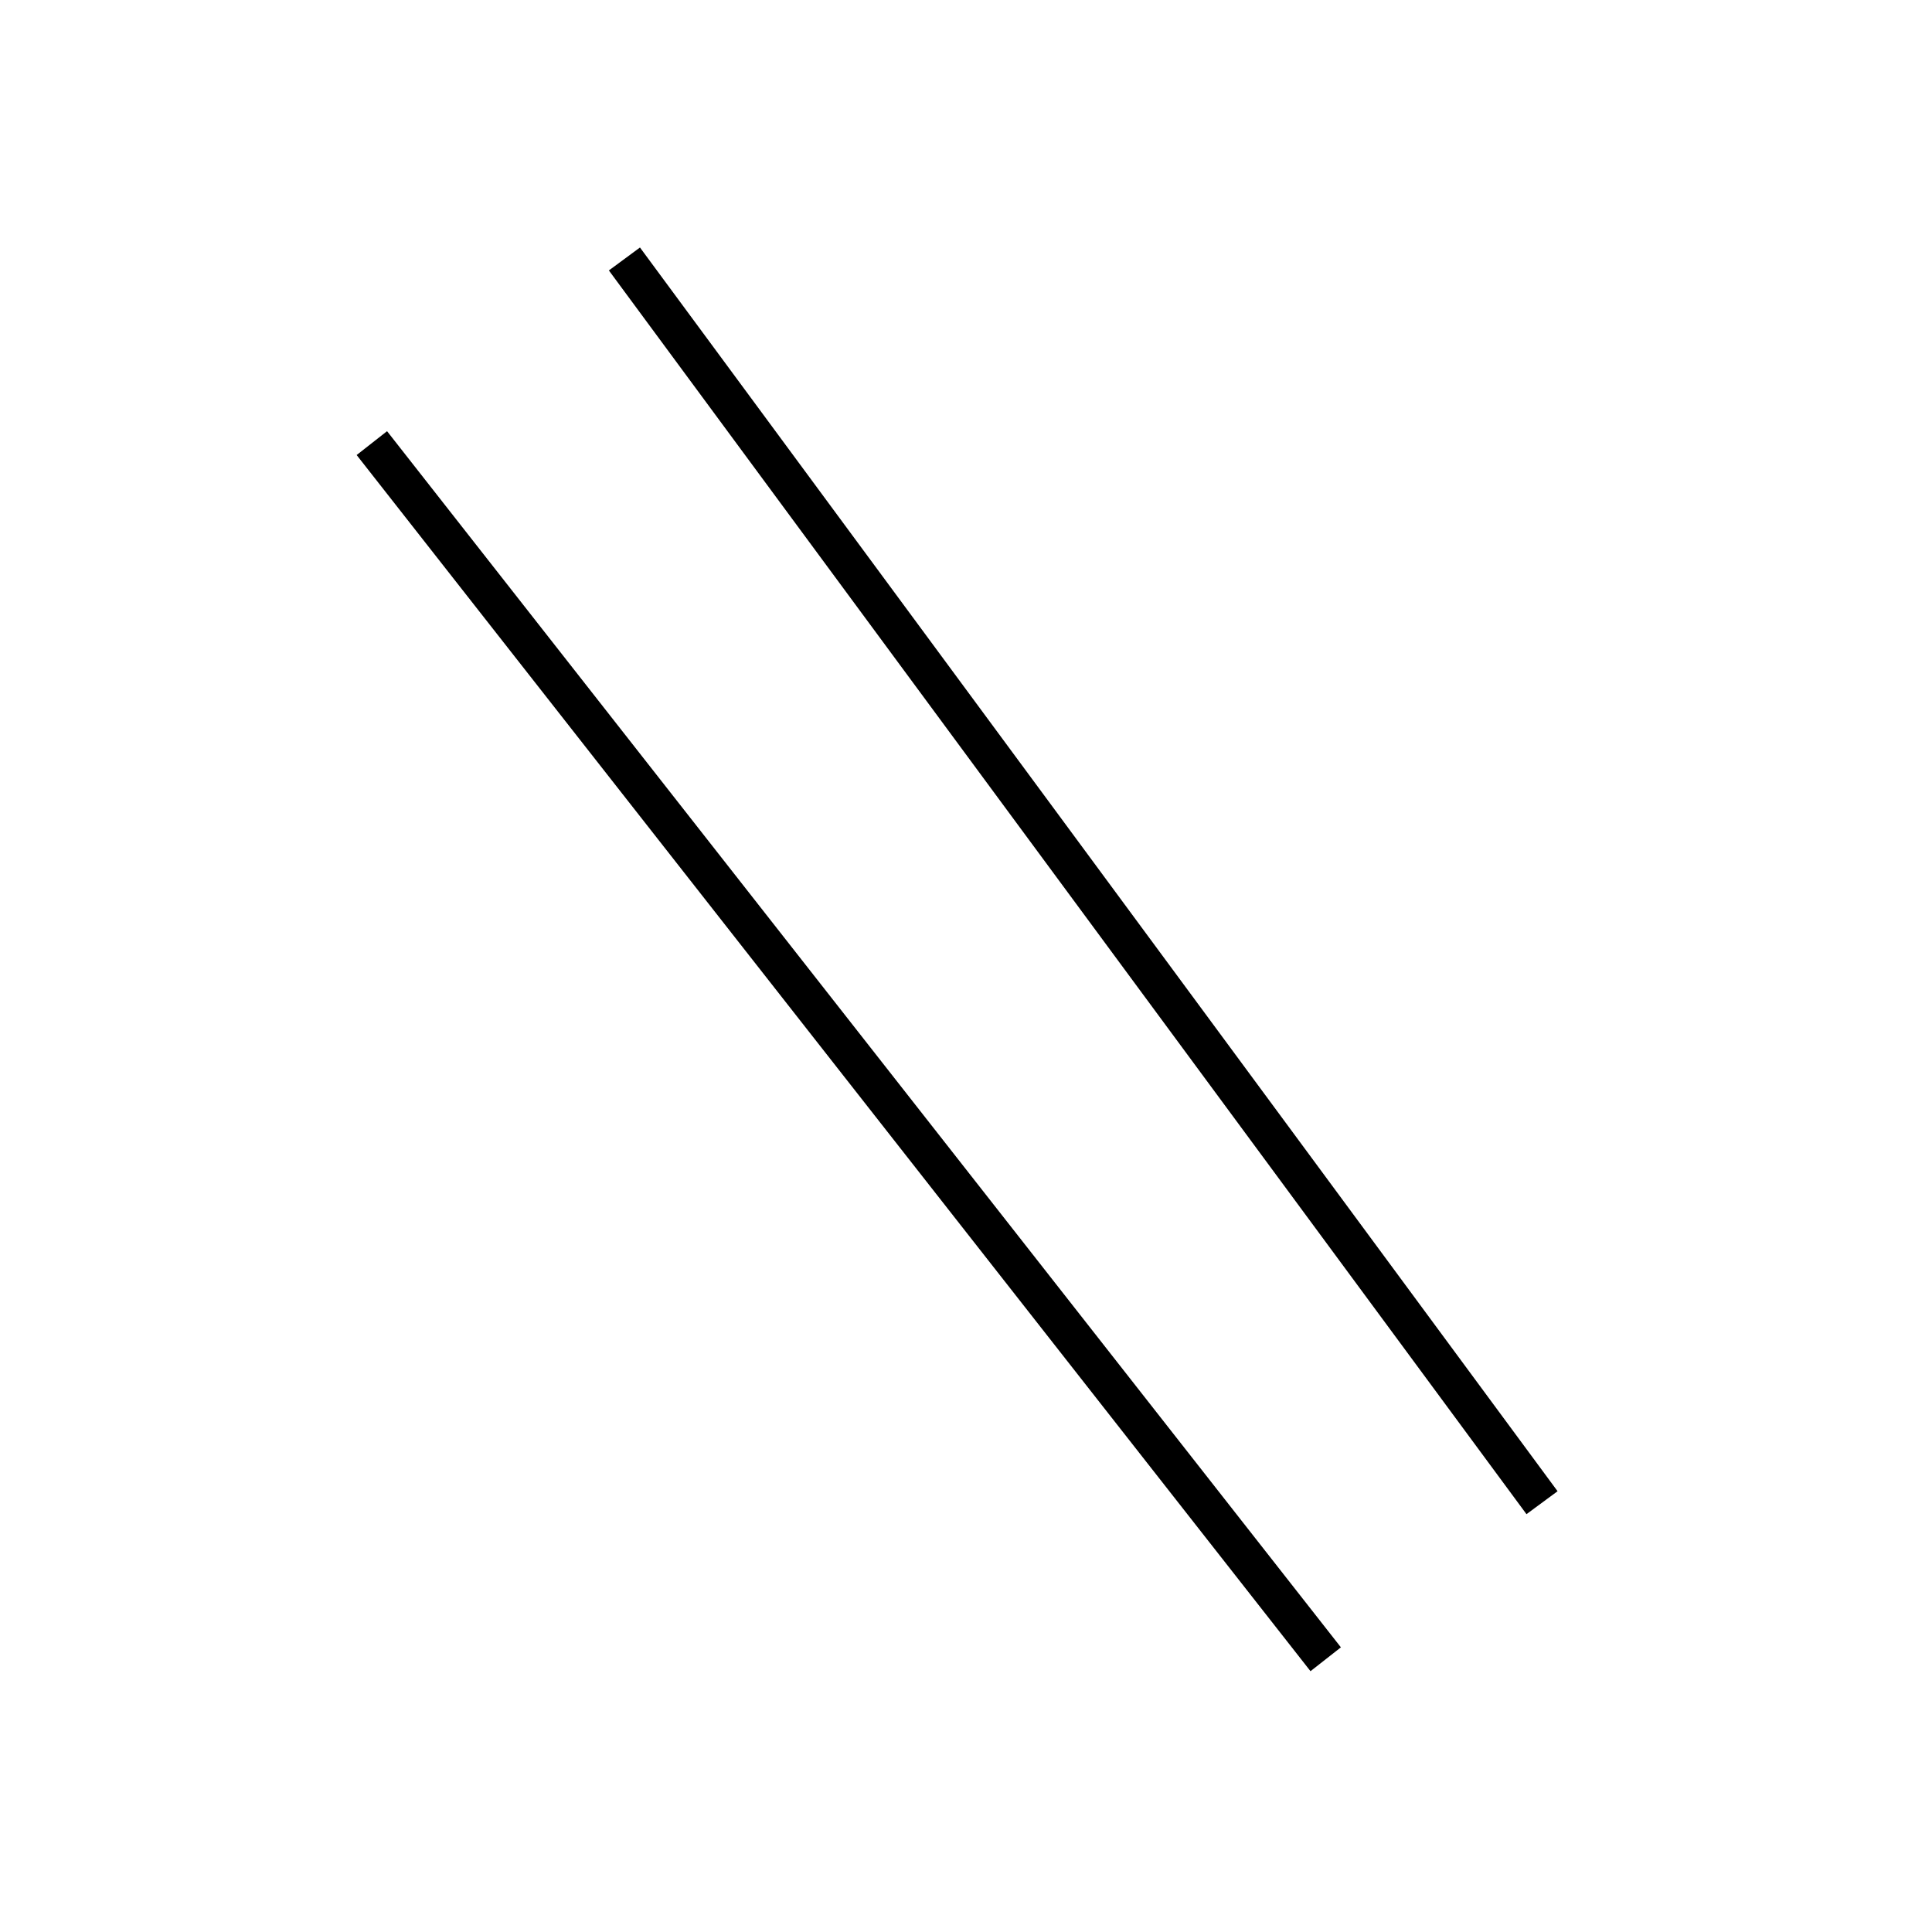
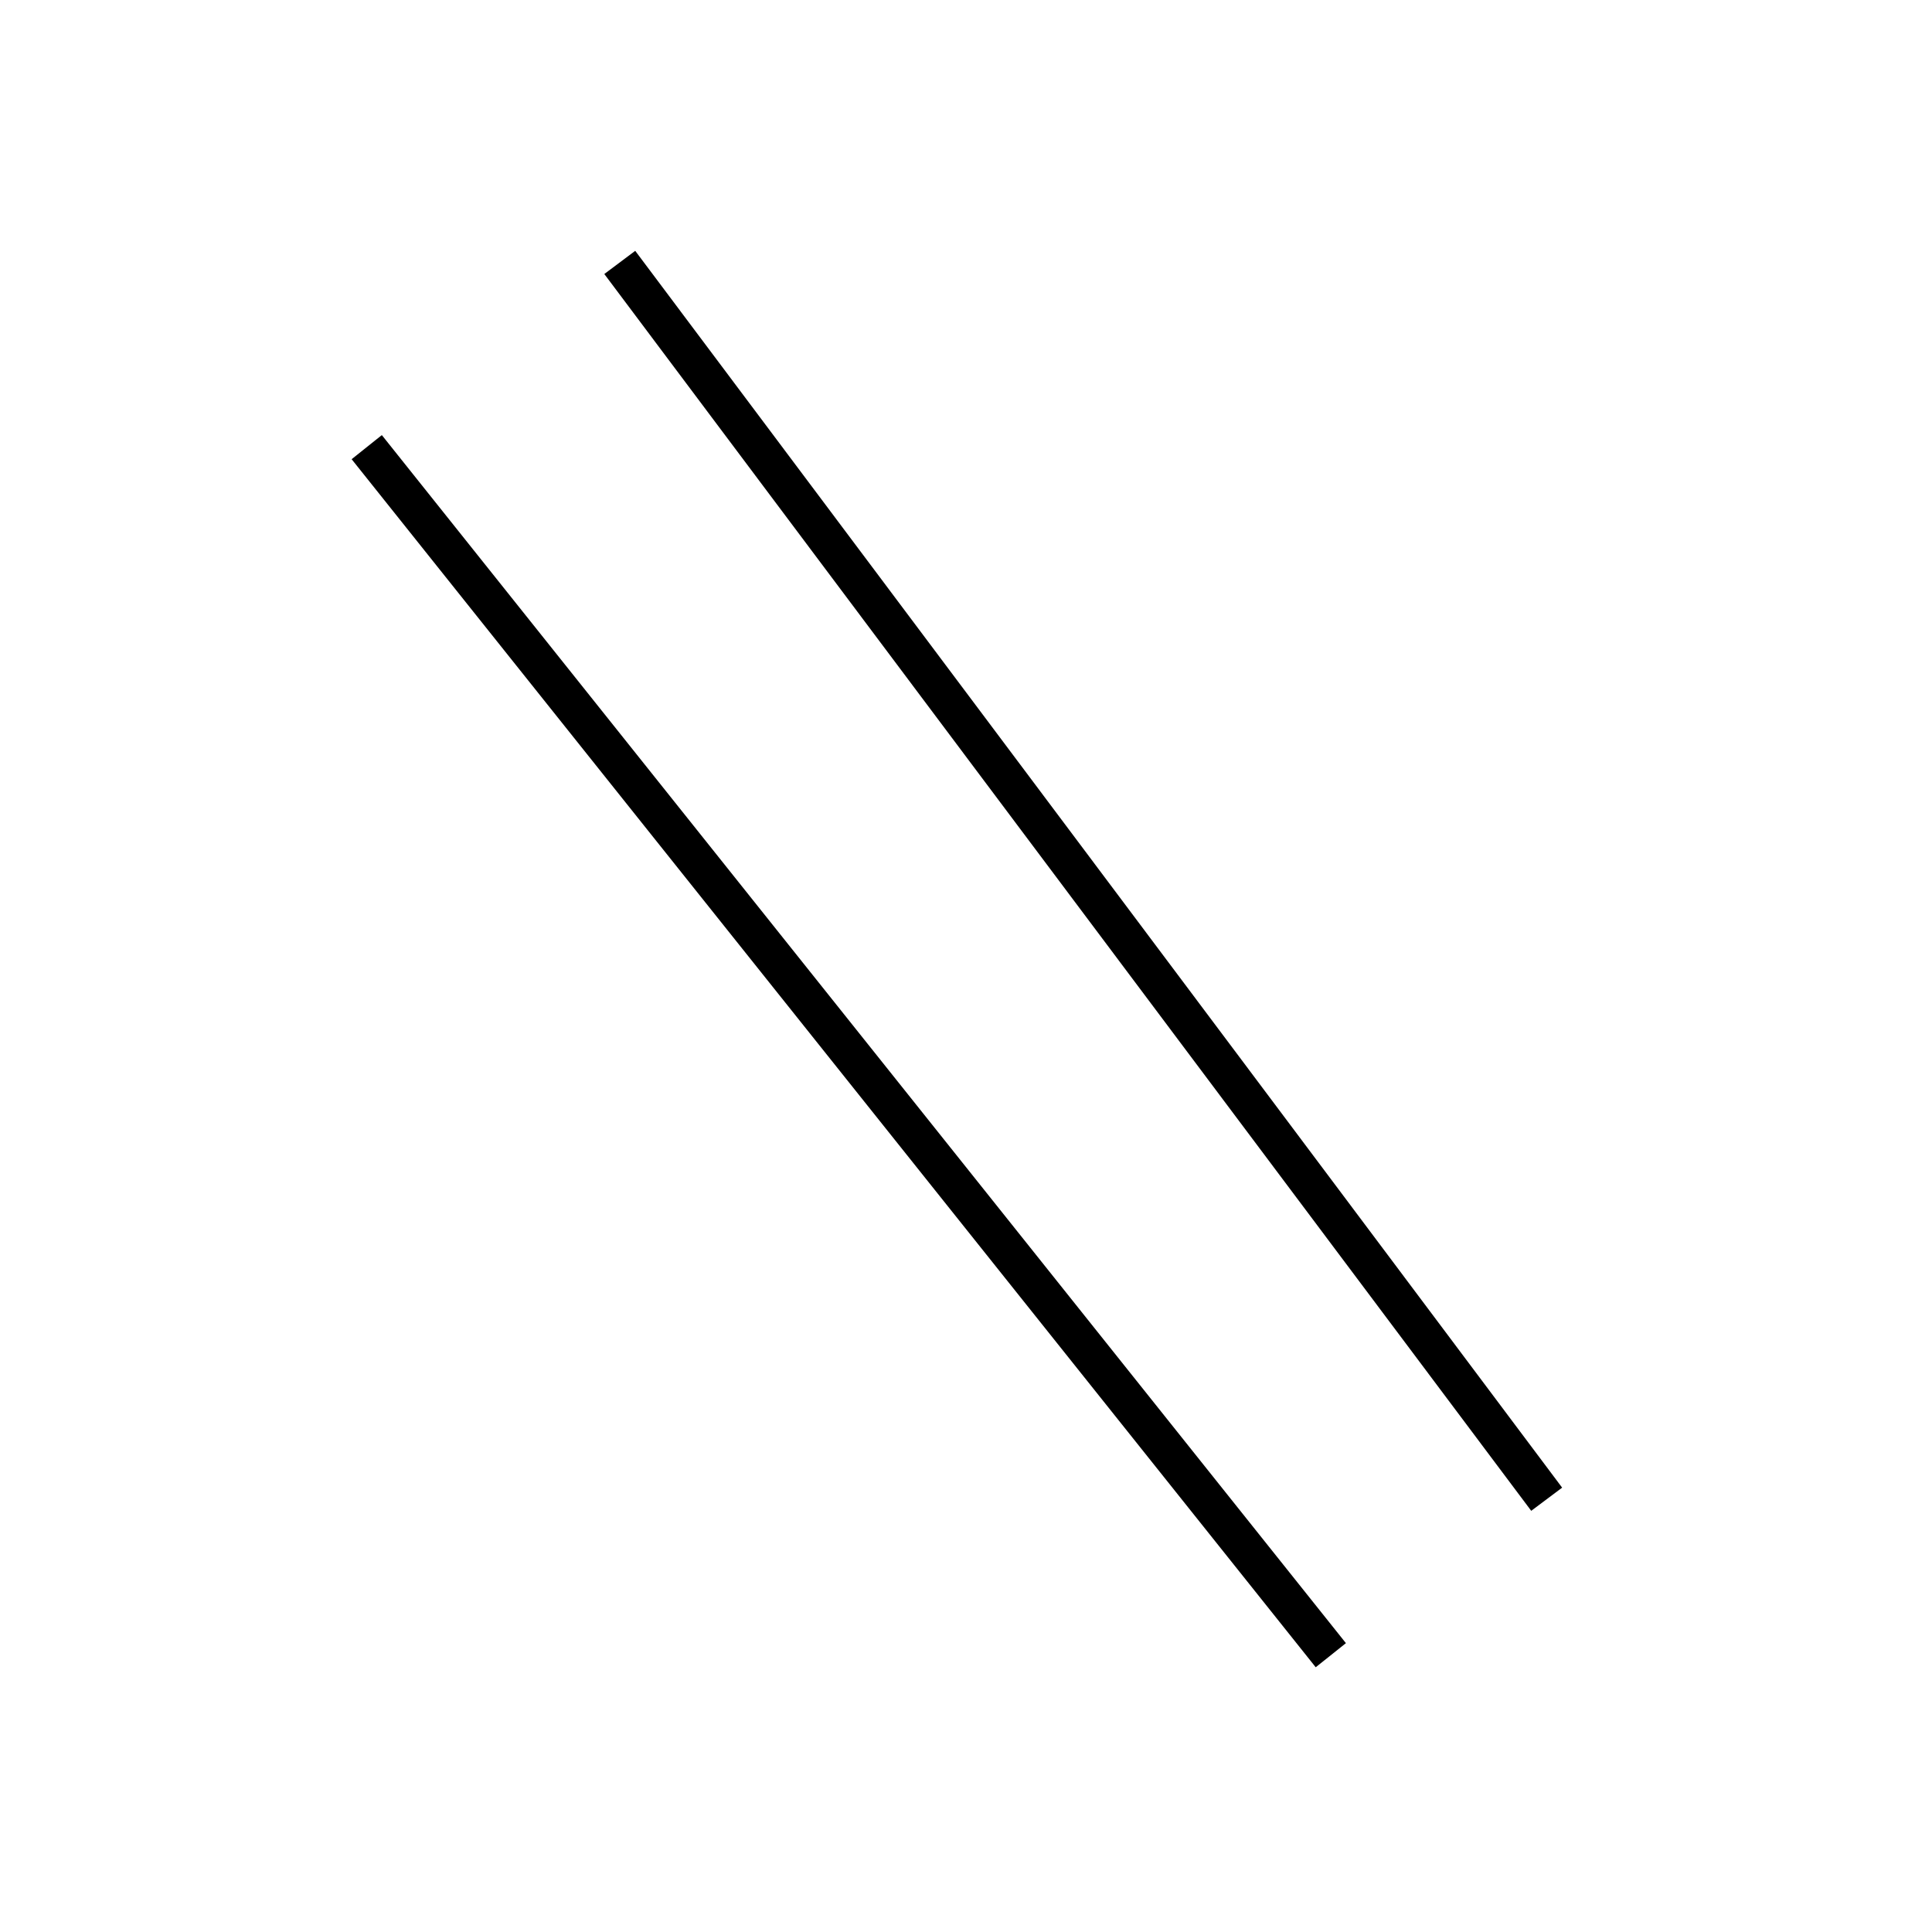
<svg xmlns="http://www.w3.org/2000/svg" height="100" width="100">
  <rect stroke-width="5" stroke="#ffffff" fill="#ffffff" height="100" width="100" y="0" x="0" />
-   <line x1="19.247" y1="22.935" x2="68.618" y2="85.883" stroke-width="2" stroke="black" />
-   <line x1="32.32" y1="13.404" x2="79.815" y2="77.779" stroke-width="2" stroke="black" />
+   <line x1="18.982" y1="23.144" x2="68.883" y2="85.673" stroke-width="2" stroke="black" />
+   <line x1="32.079" y1="13.583" x2="80.056" y2="77.6" stroke-width="2" stroke="black" />
</svg>
